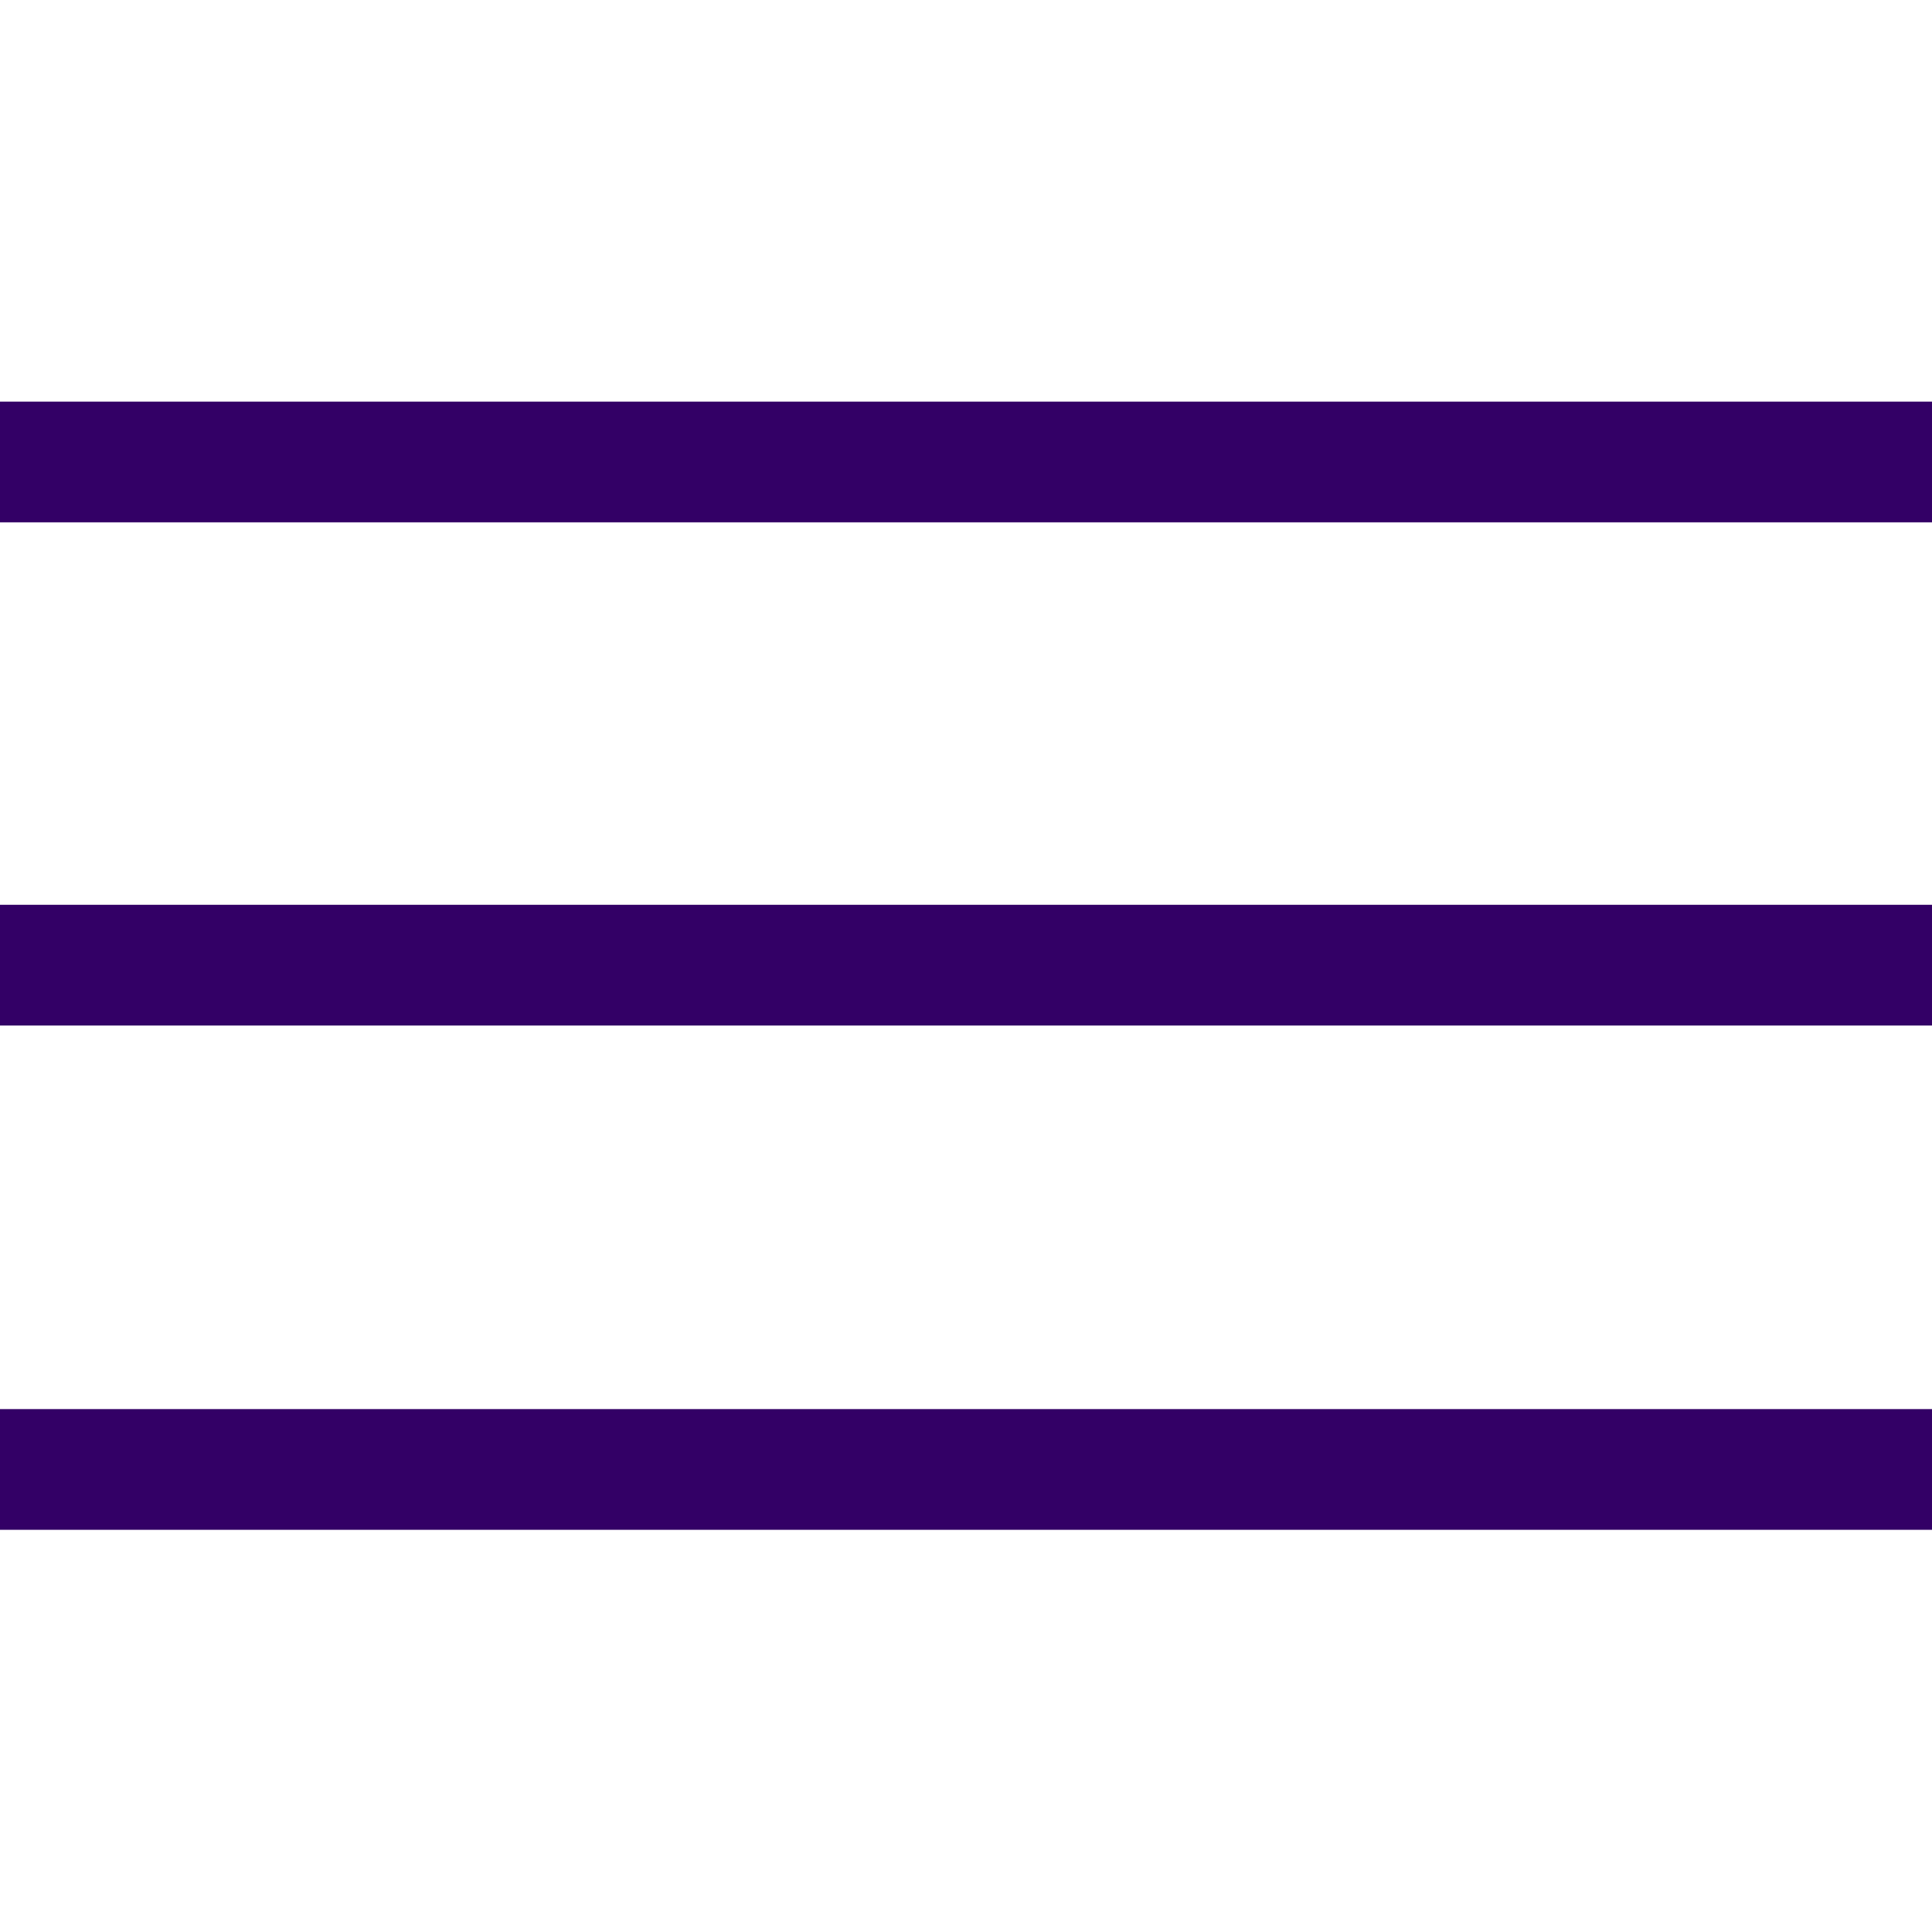
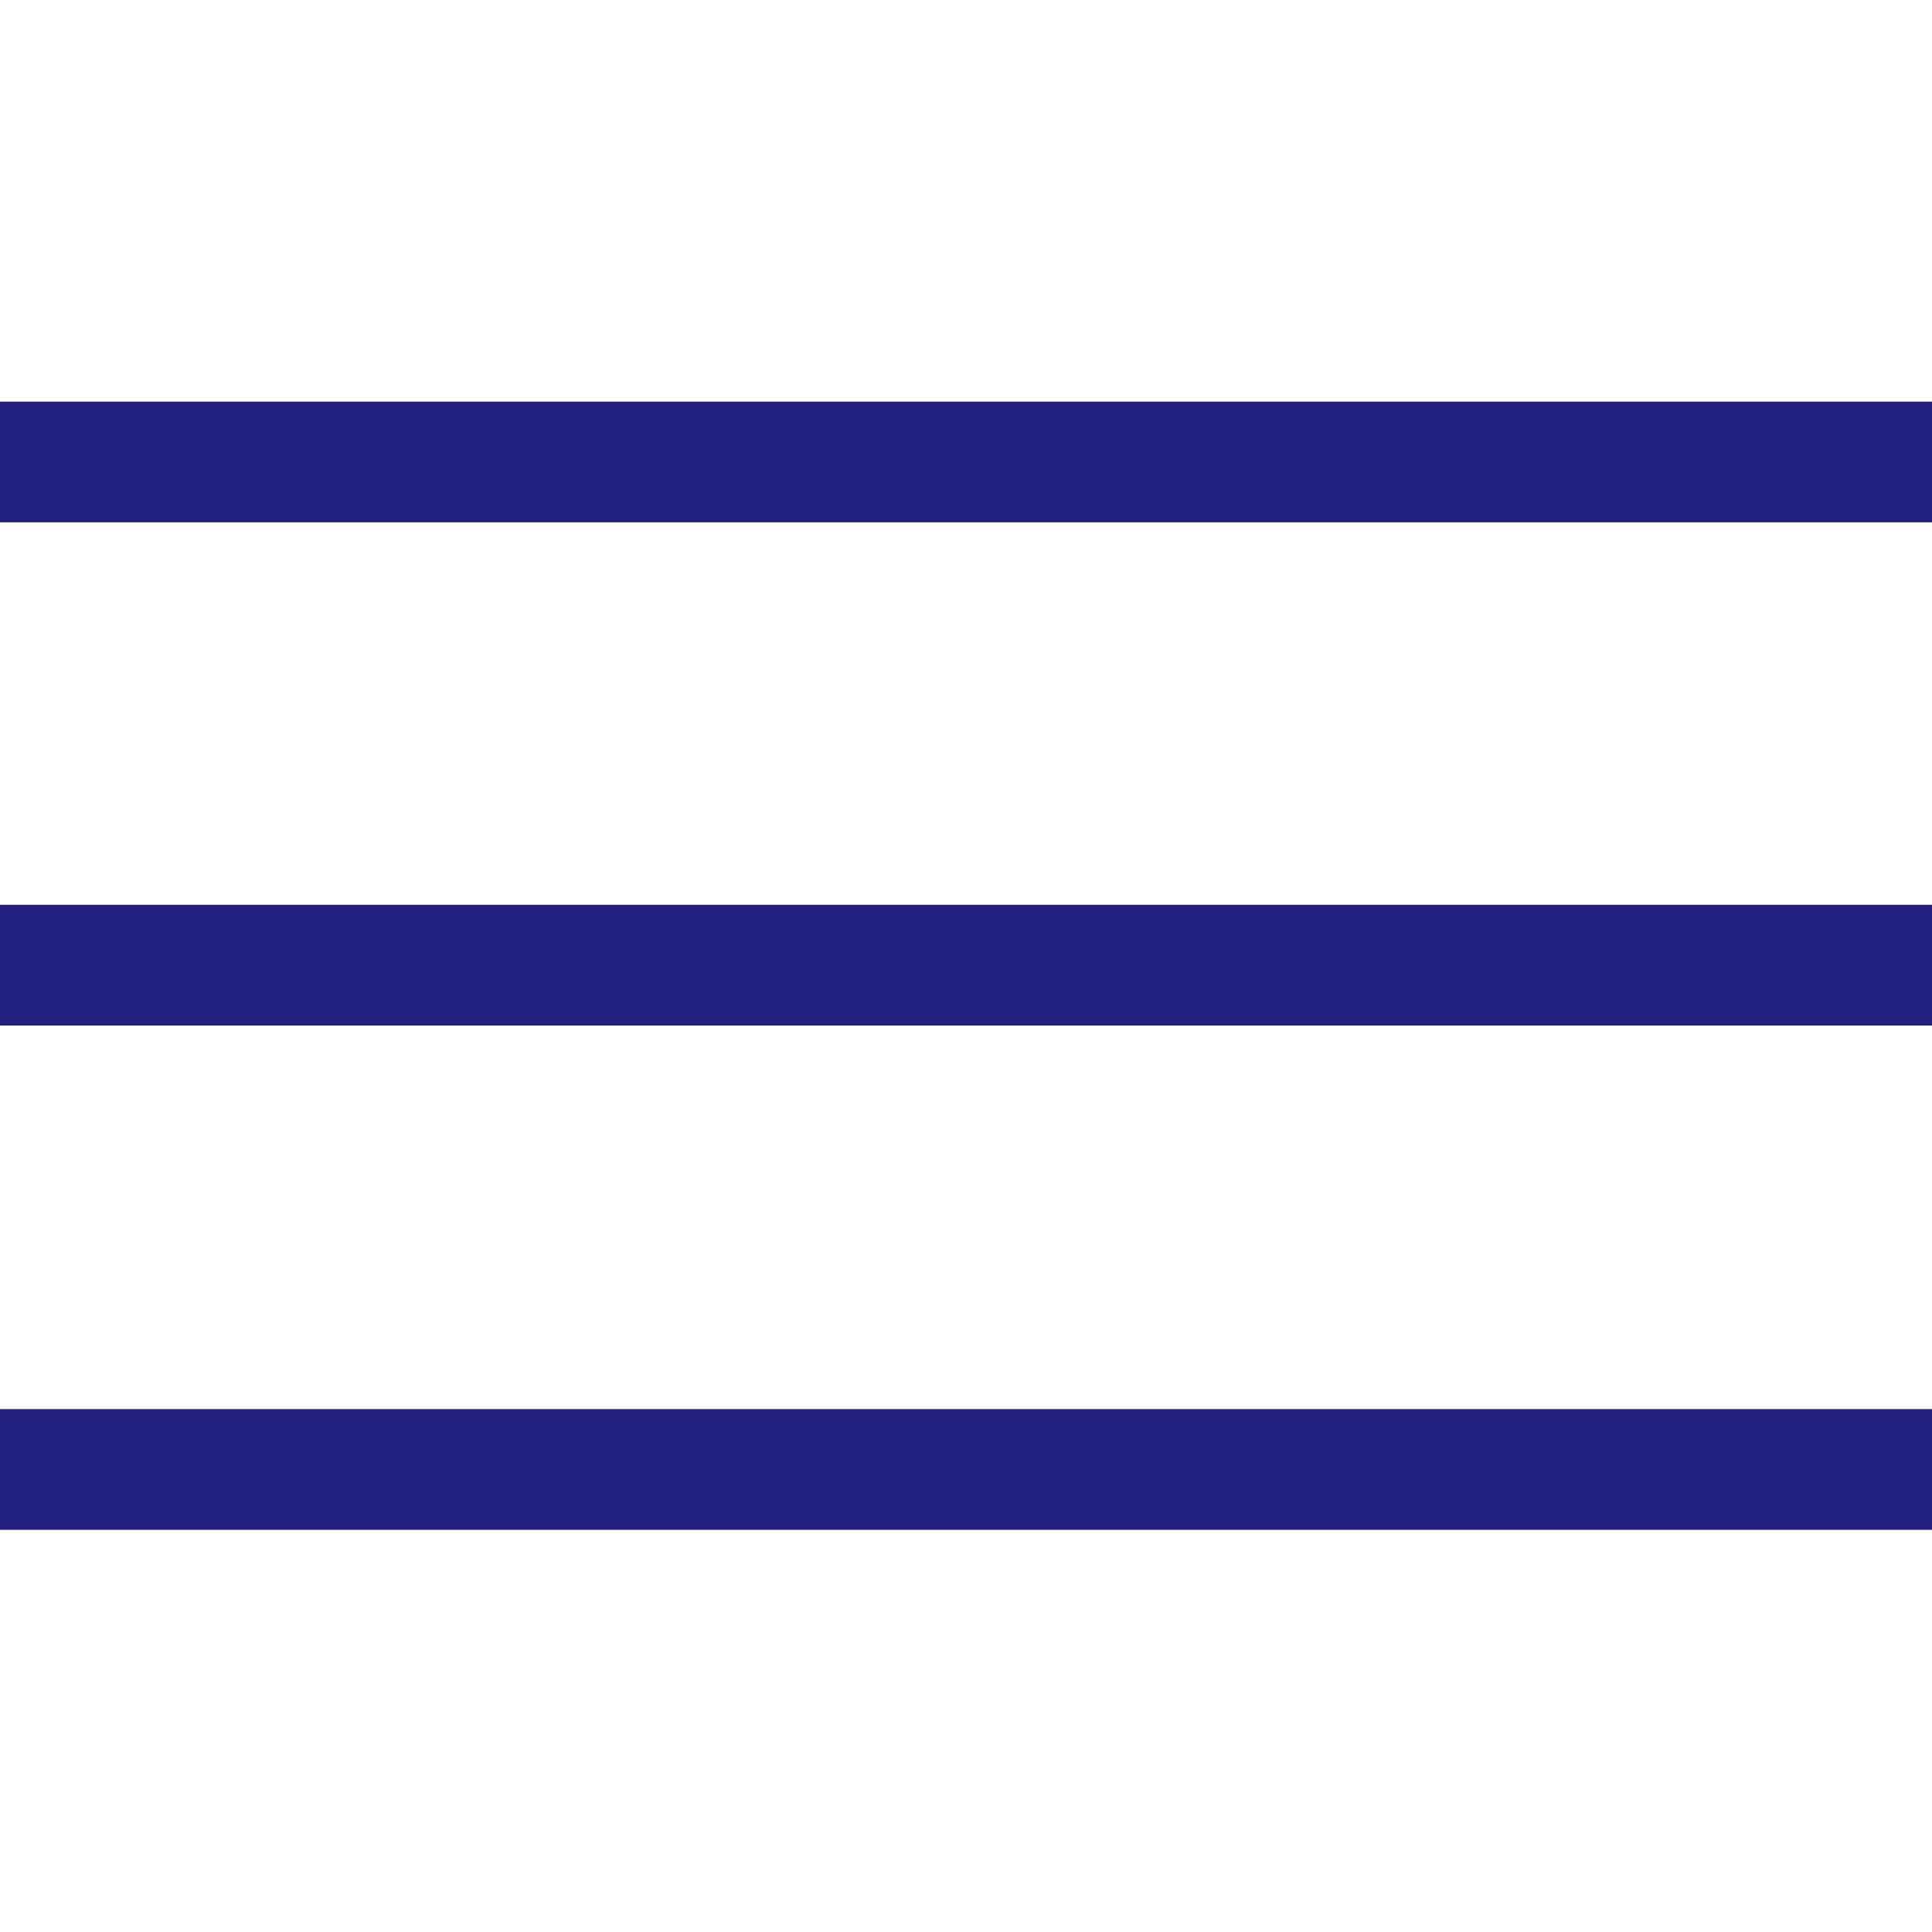
<svg xmlns="http://www.w3.org/2000/svg" width="64" height="64" version="1.1" viewBox="0 0 16.933 16.933" id="svg2397">
  <defs id="defs2401" />
-   <g transform="translate(0 -280.07)" fill="#123" id="g2395" style="fill:#306;fill-opacity:1">
-     <rect y="283.59" width="16.933" height="1.058" id="rect2389" style="fill:#306;fill-opacity:1" />
-     <rect y="288" width="16.933" height="1.058" id="rect2391" style="fill:#306;fill-opacity:1" />
-     <rect y="292.42" width="16.933" height="1.058" id="rect2393" style="fill:#306;fill-opacity:1" />
+   <g transform="translate(0 -280.07)" fill="#123" id="g2395" style="fill:#221f7e;fill-opacity:1">
+     <rect y="283.59" width="16.933" height="1.058" id="rect2389" style="fill:#221f7e;fill-opacity:1" />
+     <rect y="288" width="16.933" height="1.058" id="rect2391" style="fill:#221f7e;fill-opacity:1" />
+     <rect y="292.42" width="16.933" height="1.058" id="rect2393" style="fill:#221f7e;fill-opacity:1" />
  </g>
</svg>
